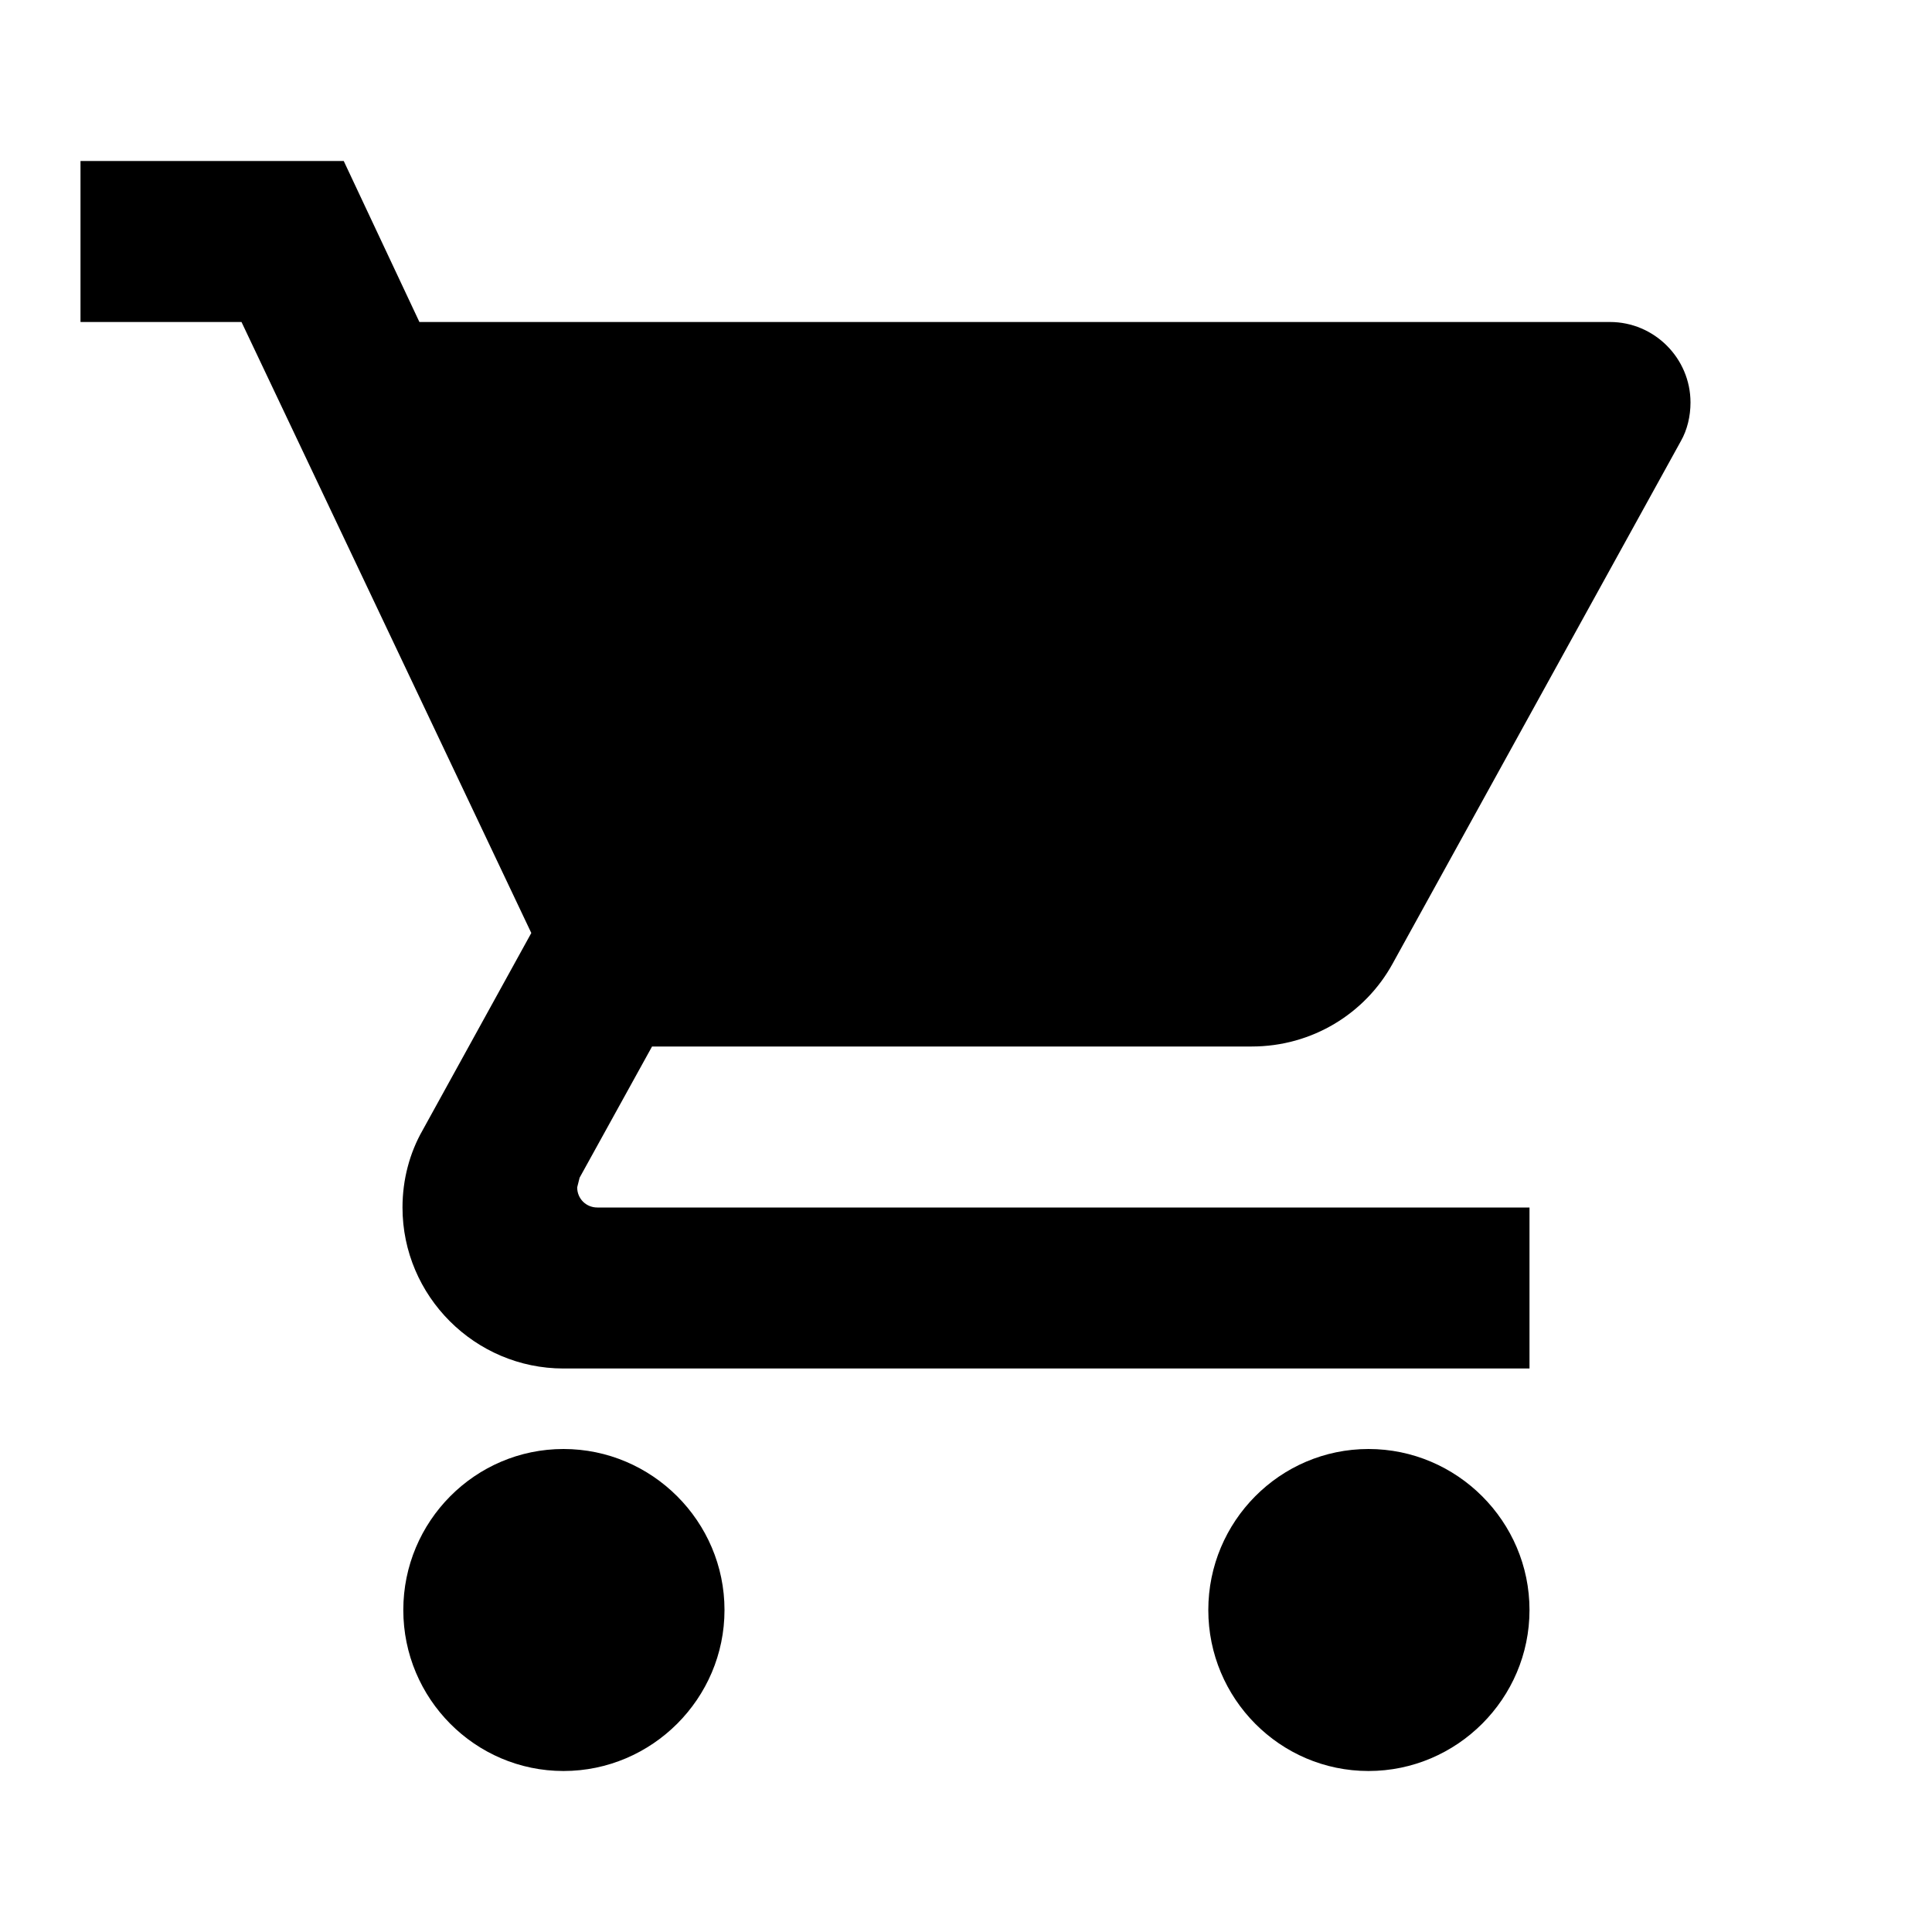
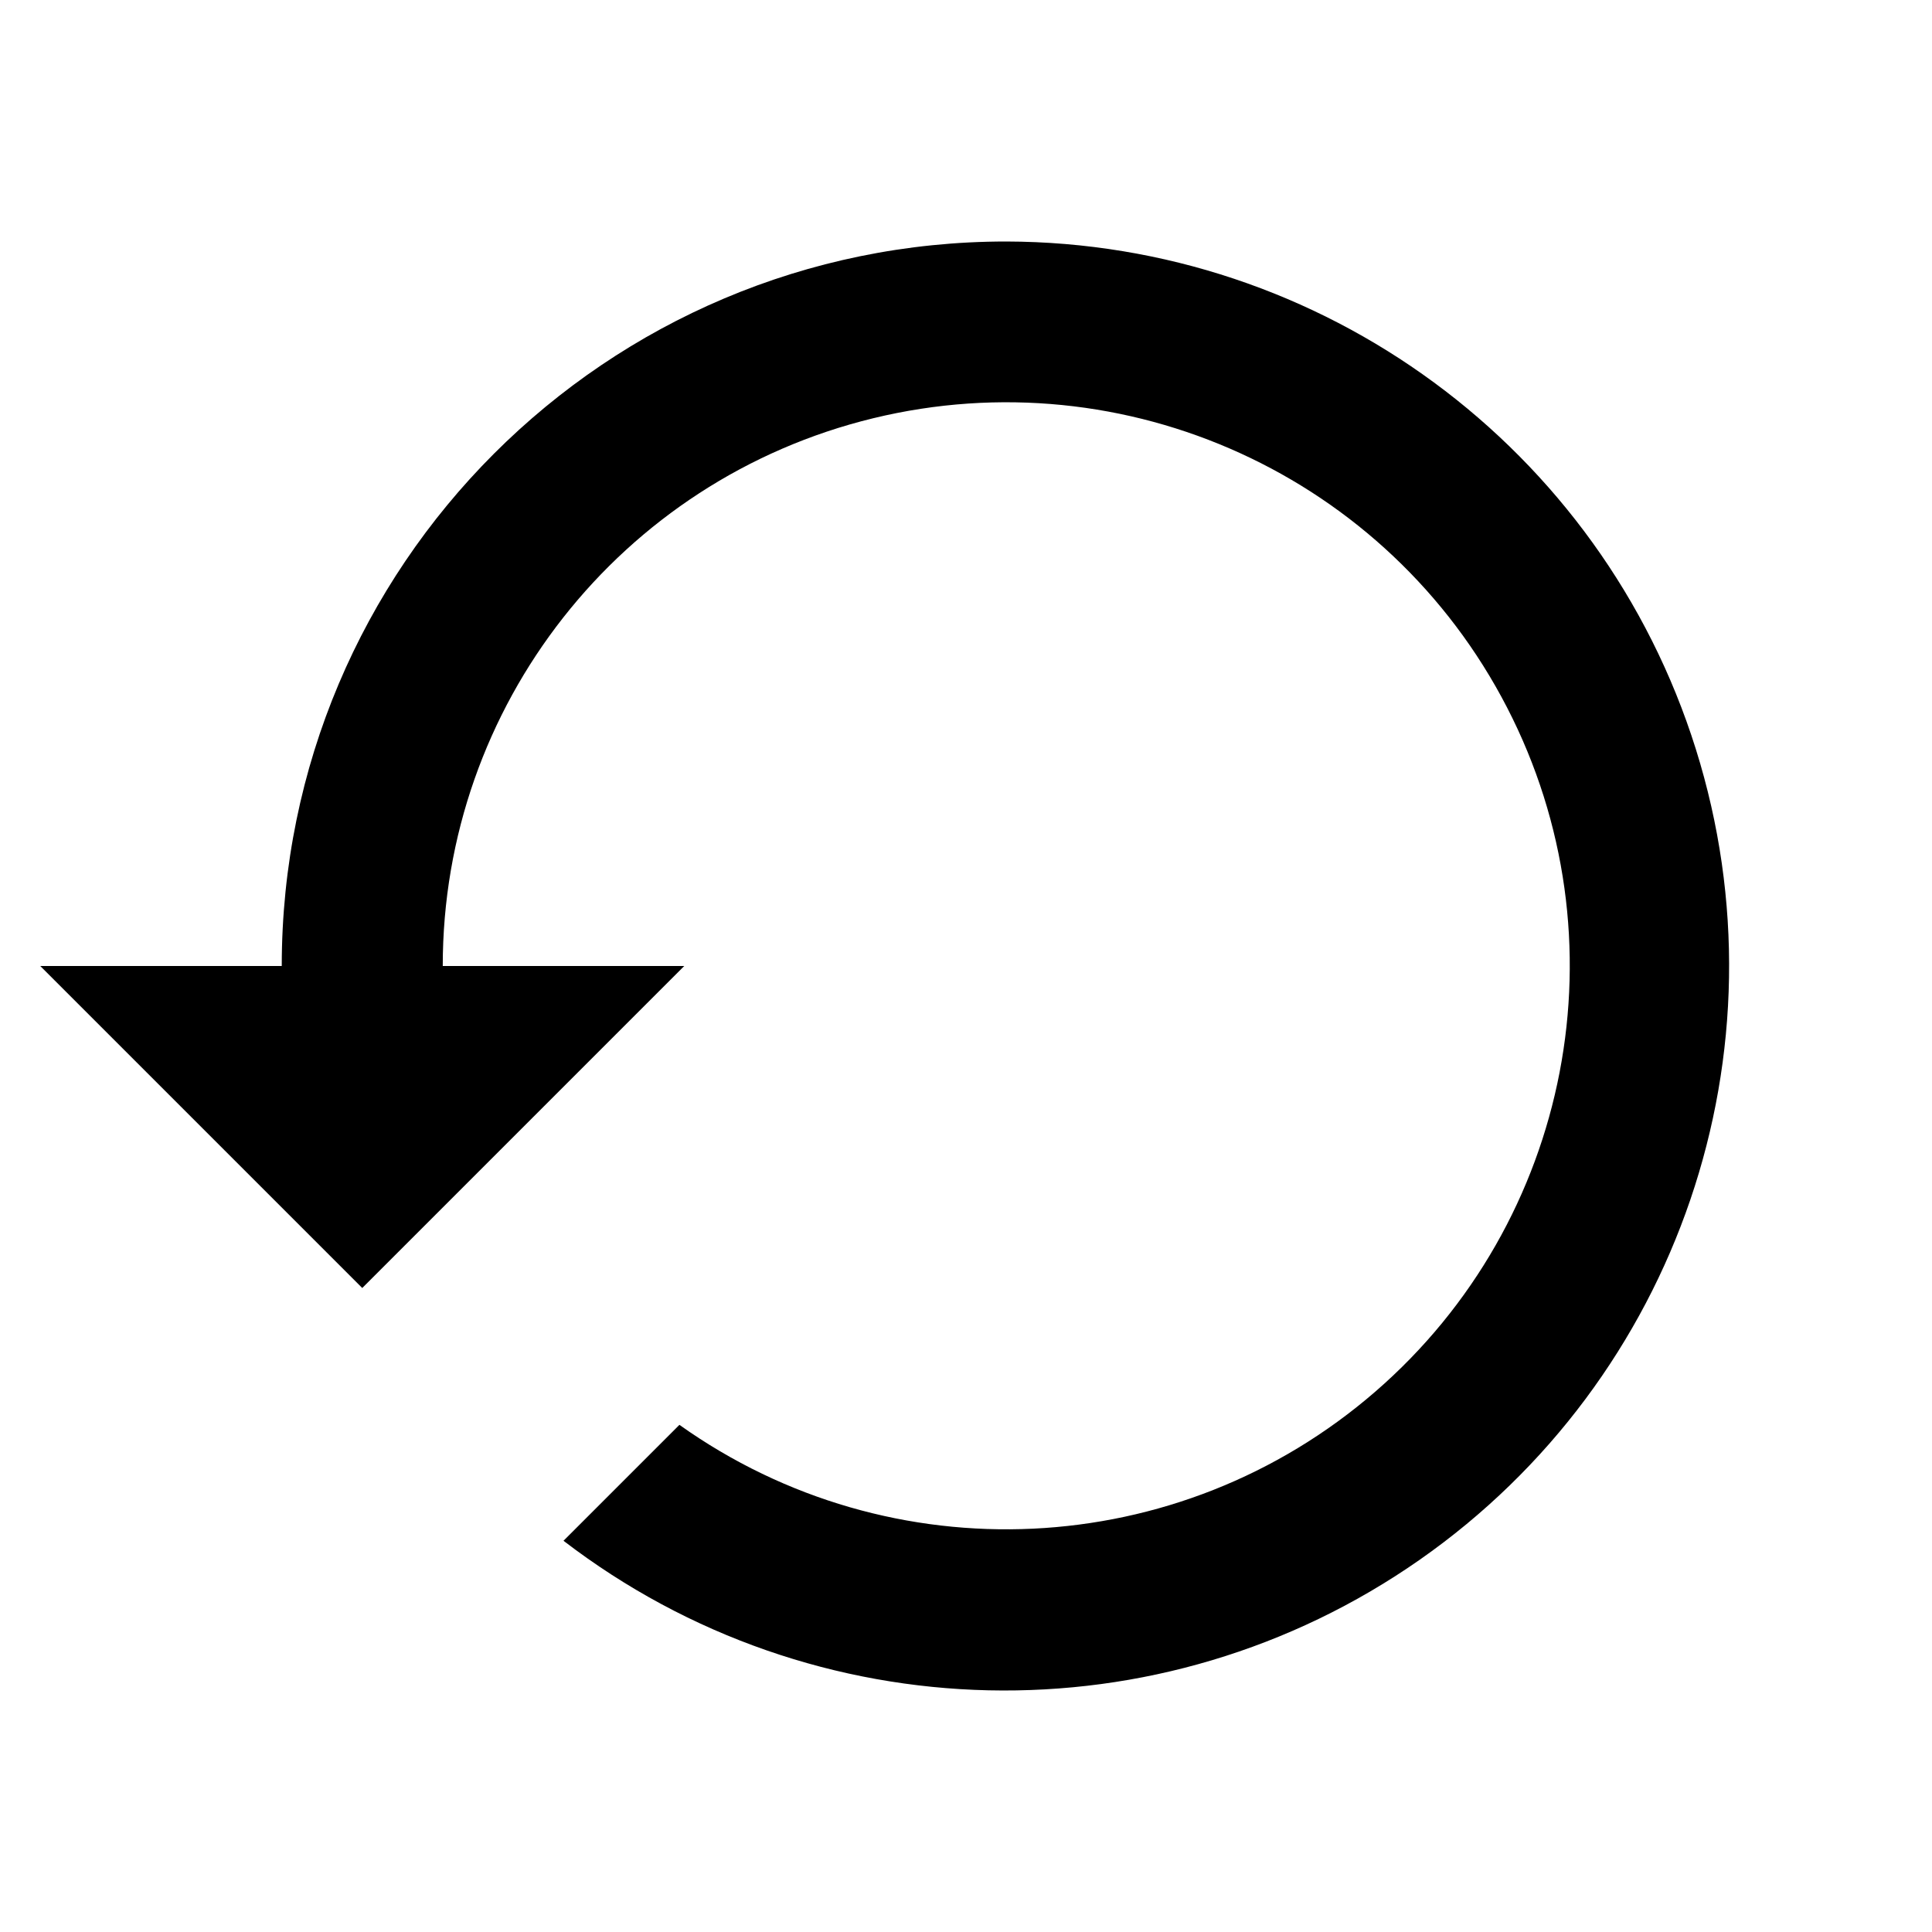
- <svg xmlns="http://www.w3.org/2000/svg" height="24" viewBox="0 0 24 24" width="24">
-   <path d="M0 0h24v24H0z" fill="none" />
-   <path d="M7 18c-1.1 0-1.99.9-1.99 2S5.9 22 7 22s2-.9 2-2-.9-2-2-2zM1 2v2h2l3.6 7.59-1.35 2.45c-.16.28-.25.61-.25.96 0 1.1.9 2 2 2h12v-2H7.42c-.14 0-.25-.11-.25-.25l.03-.12.9-1.63h7.45c.75 0 1.41-.41 1.75-1.03l3.58-6.49c.08-.14.12-.31.12-.48 0-.55-.45-1-1-1H5.21l-.94-2H1zm16 16c-1.1 0-1.99.9-1.99 2s.89 2 1.99 2 2-.9 2-2-.9-2-2-2z" />
+ <svg xmlns="http://www.w3.org/2000/svg" height="24" viewBox="0 0 24 24">
+   <path d="M0,0H24V24H0Z" fill="none" />
+   <path d="M12.5,3a9,9,0,0,0-9,9H.5l4,4,4-4h-3a7,7,0,1,1,2.94,5.7L7,19.14A9,9,0,1,0,12.5,3Z" />
</svg>
